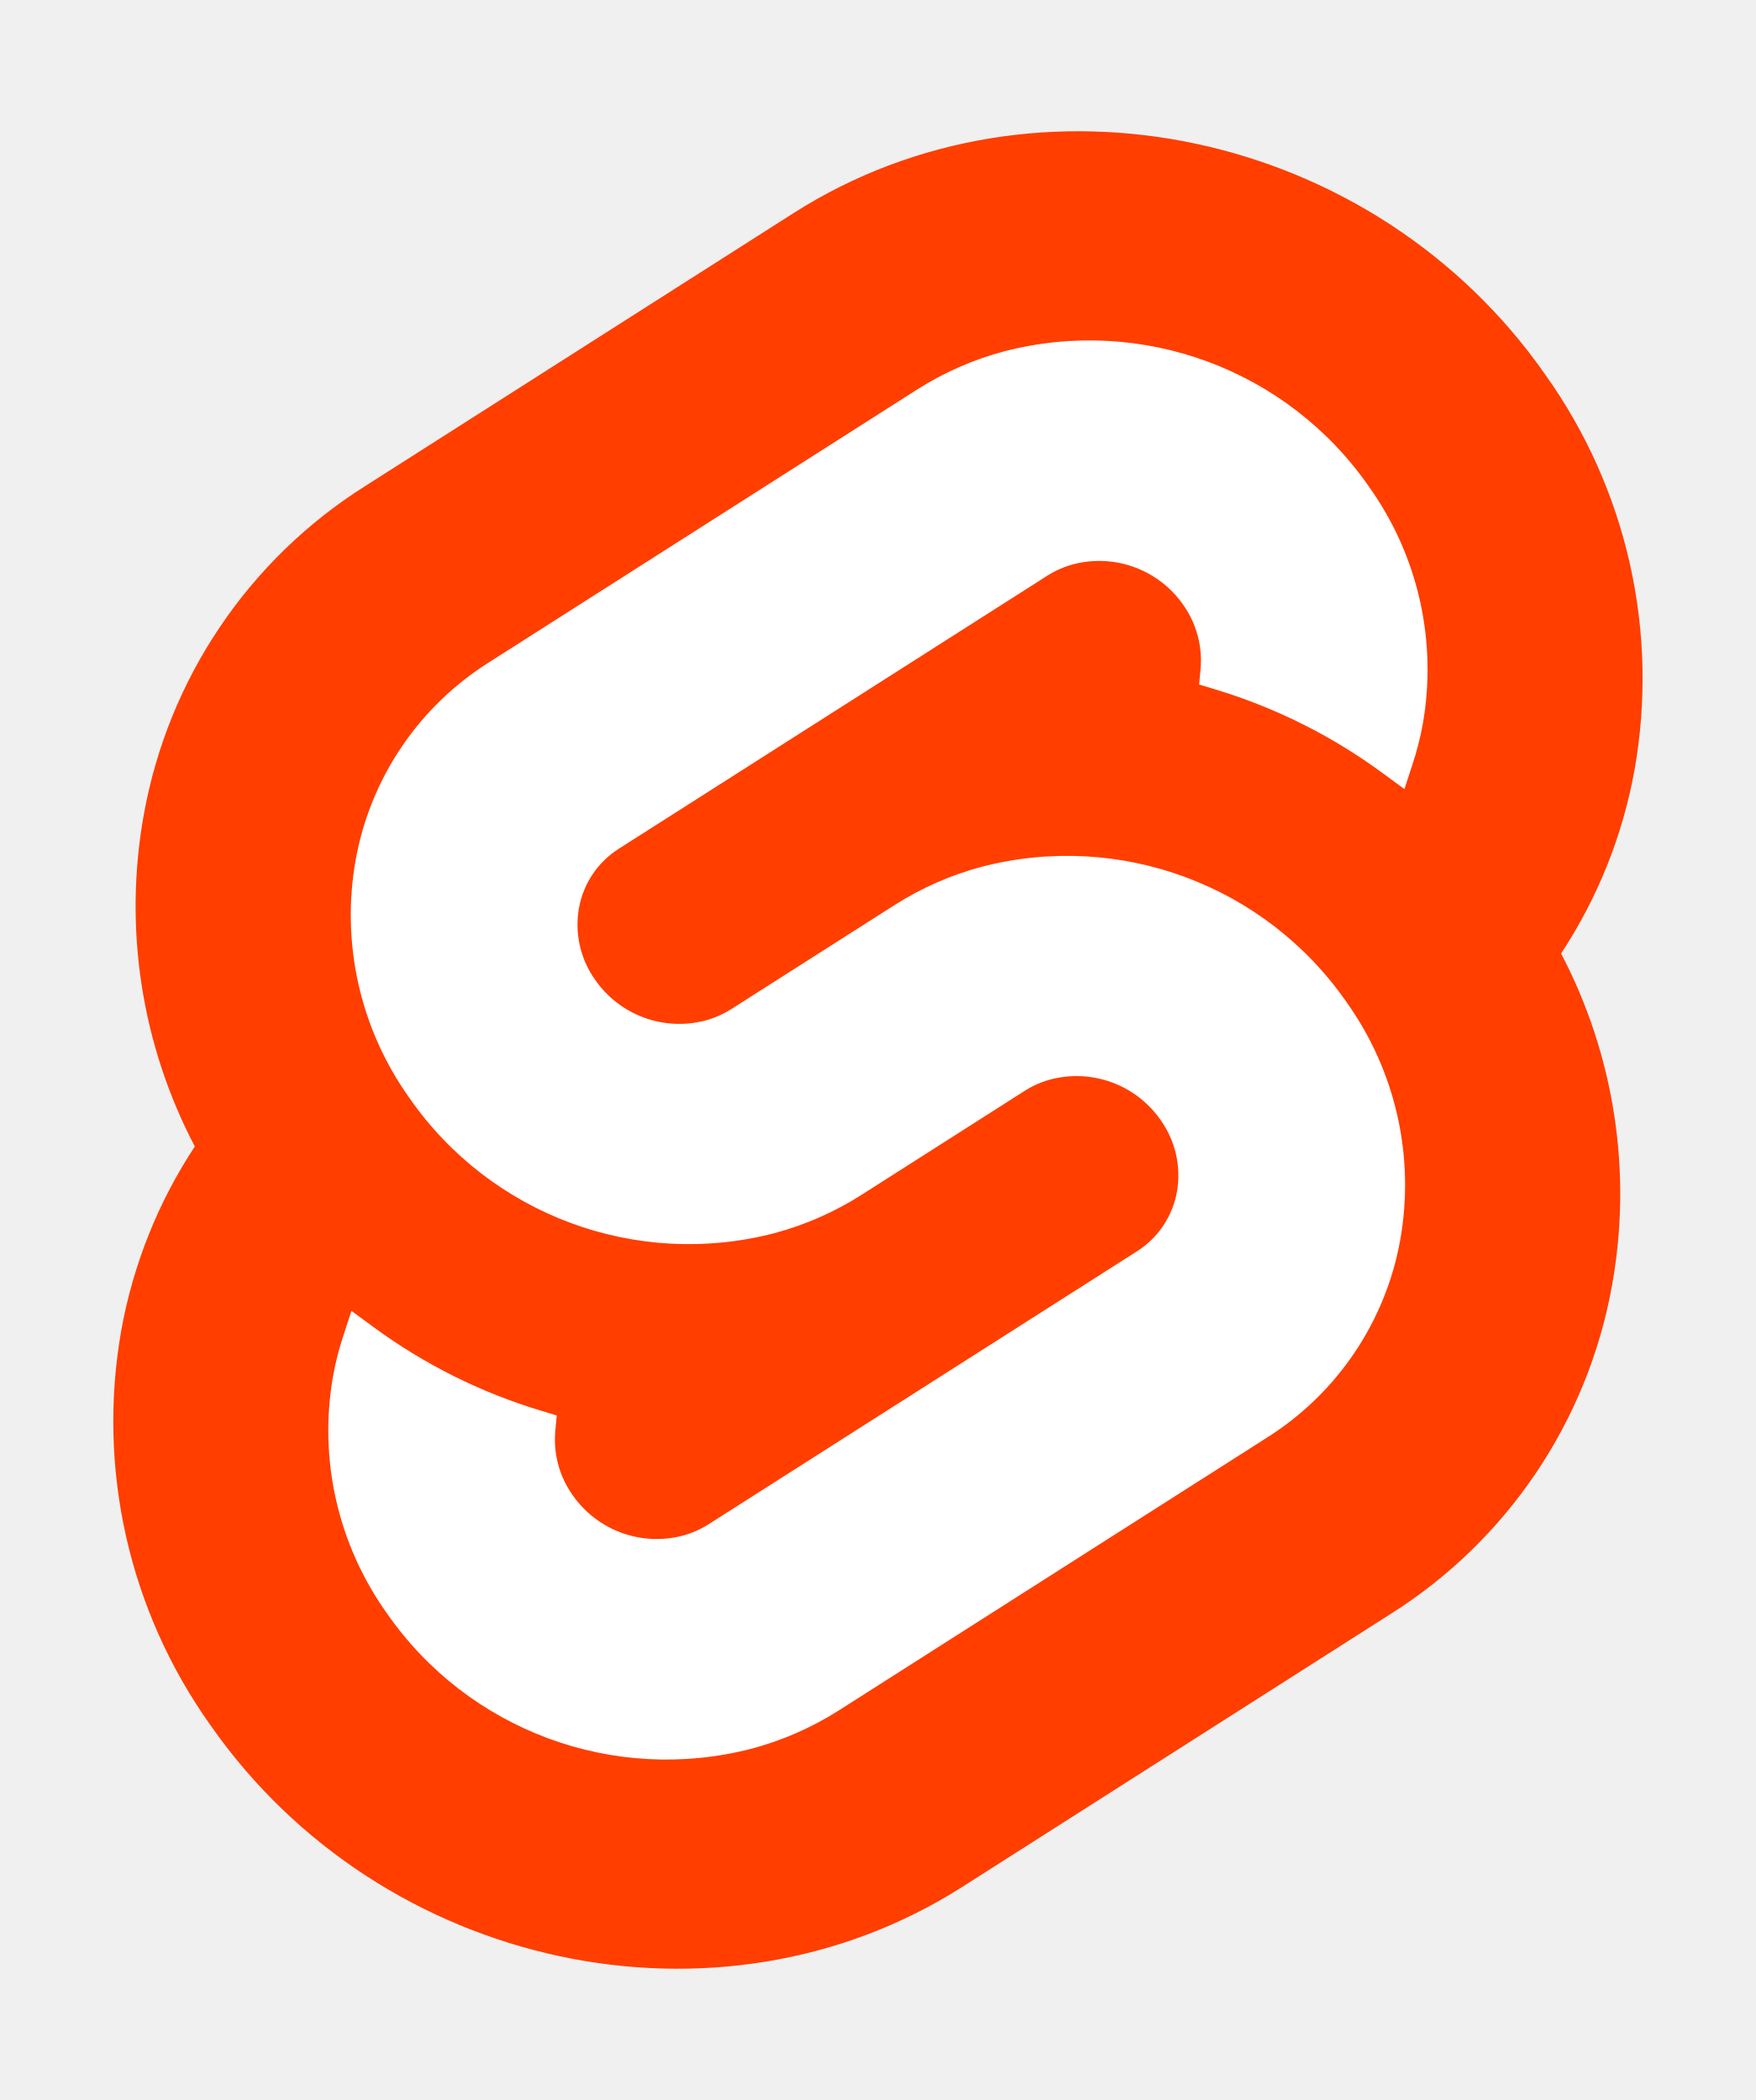
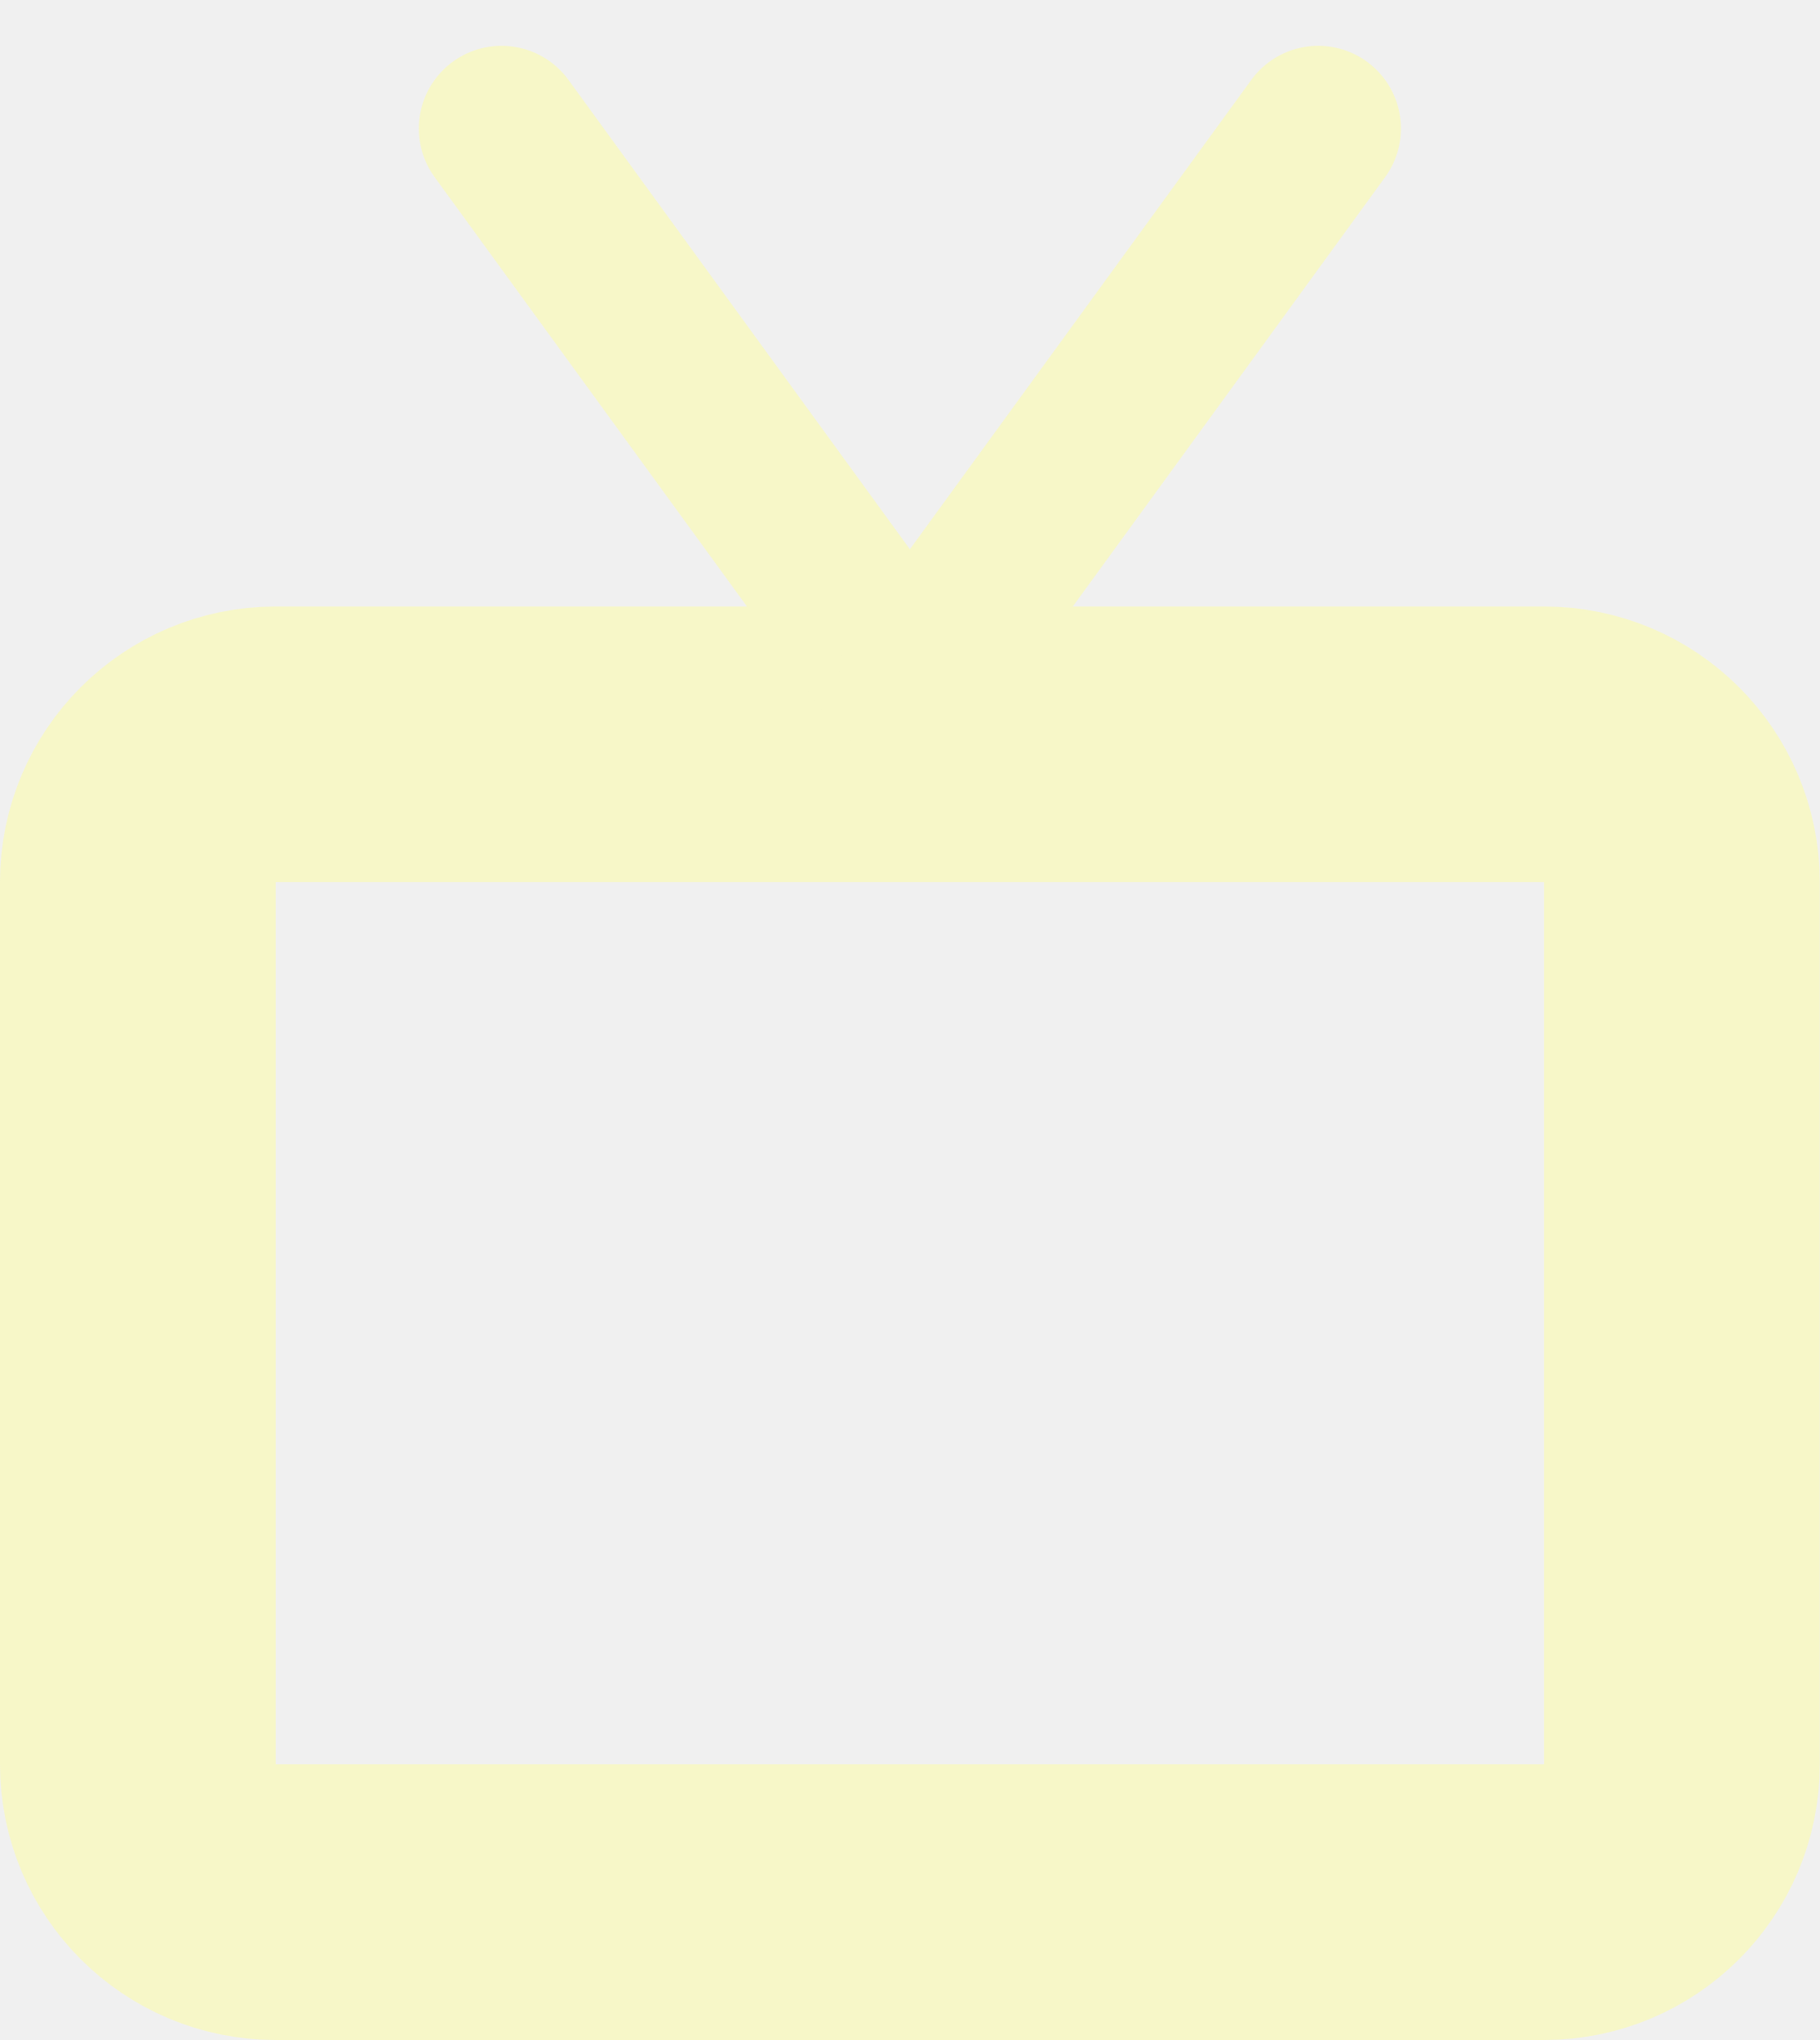
- <svg xmlns="http://www.w3.org/2000/svg" width="107" height="128" viewBox="0 0 107 128">
-   <path d="M94.157 22.819c-10.4-14.885-30.94-19.297-45.792-9.835L22.282 29.608A29.92 29.92 0 0 0 8.764 49.65a31.5 31.5 0 0 0 3.108 20.231 30 30 0 0 0-4.477 11.183 31.9 31.9 0 0 0 5.448 24.116c10.402 14.887 30.942 19.297 45.791 9.835l26.083-16.624A29.92 29.92 0 0 0 98.235 78.35a31.53 31.53 0 0 0-3.105-20.232 30 30 0 0 0 4.474-11.182 31.88 31.88 0 0 0-5.447-24.116" style="fill:#ff3e00" />
-   <path d="M45.817 106.582a20.72 20.72 0 0 1-22.237-8.243 19.17 19.17 0 0 1-3.277-14.503 18 18 0 0 1 .624-2.435l.49-1.498 1.337.981a33.6 33.6 0 0 0 10.203 5.098l.97.294-.09.968a5.85 5.85 0 0 0 1.052 3.878 6.24 6.24 0 0 0 6.695 2.485 5.8 5.8 0 0 0 1.603-.704L69.27 76.28a5.43 5.43 0 0 0 2.45-3.631 5.8 5.8 0 0 0-.987-4.371 6.24 6.24 0 0 0-6.698-2.487 5.7 5.7 0 0 0-1.6.704l-9.953 6.345a19 19 0 0 1-5.296 2.326 20.72 20.72 0 0 1-22.237-8.243 19.17 19.17 0 0 1-3.277-14.502 17.99 17.99 0 0 1 8.13-12.052l26.081-16.623a19 19 0 0 1 5.3-2.329 20.72 20.72 0 0 1 22.237 8.243 19.17 19.17 0 0 1 3.277 14.503 18 18 0 0 1-.624 2.435l-.49 1.498-1.337-.98a33.6 33.6 0 0 0-10.203-5.1l-.97-.294.09-.968a5.86 5.86 0 0 0-1.052-3.878 6.24 6.24 0 0 0-6.696-2.485 5.8 5.8 0 0 0-1.602.704L37.73 51.72a5.42 5.42 0 0 0-2.449 3.63 5.79 5.79 0 0 0 .986 4.372 6.24 6.24 0 0 0 6.698 2.486 5.8 5.8 0 0 0 1.602-.704l9.952-6.342a19 19 0 0 1 5.295-2.328 20.72 20.72 0 0 1 22.237 8.242 19.17 19.17 0 0 1 3.277 14.503 18 18 0 0 1-8.13 12.053l-26.081 16.622a19 19 0 0 1-5.3 2.328" style="fill:#fff" />
+ <svg xmlns="http://www.w3.org/2000/svg" width="33" height="37" viewBox="0 0 33 37" fill="none">
+   <rect x="2.5" y="13.5" width="28" height="21" rx="2.5" stroke="#F7F7C8" stroke-width="5" />
+   <line x1="9.095" y1="2.331" x2="16.272" y2="12.199" stroke="#F7F7C8" stroke-width="3" stroke-linecap="round" />
+   <line x1="1.5" y1="-1.5" x2="13.702" y2="-1.5" transform="matrix(-0.588172 0.808736 0.808736 0.588172 26 2)" stroke="#F7F7C8" stroke-width="3" stroke-linecap="round" />
</svg>
